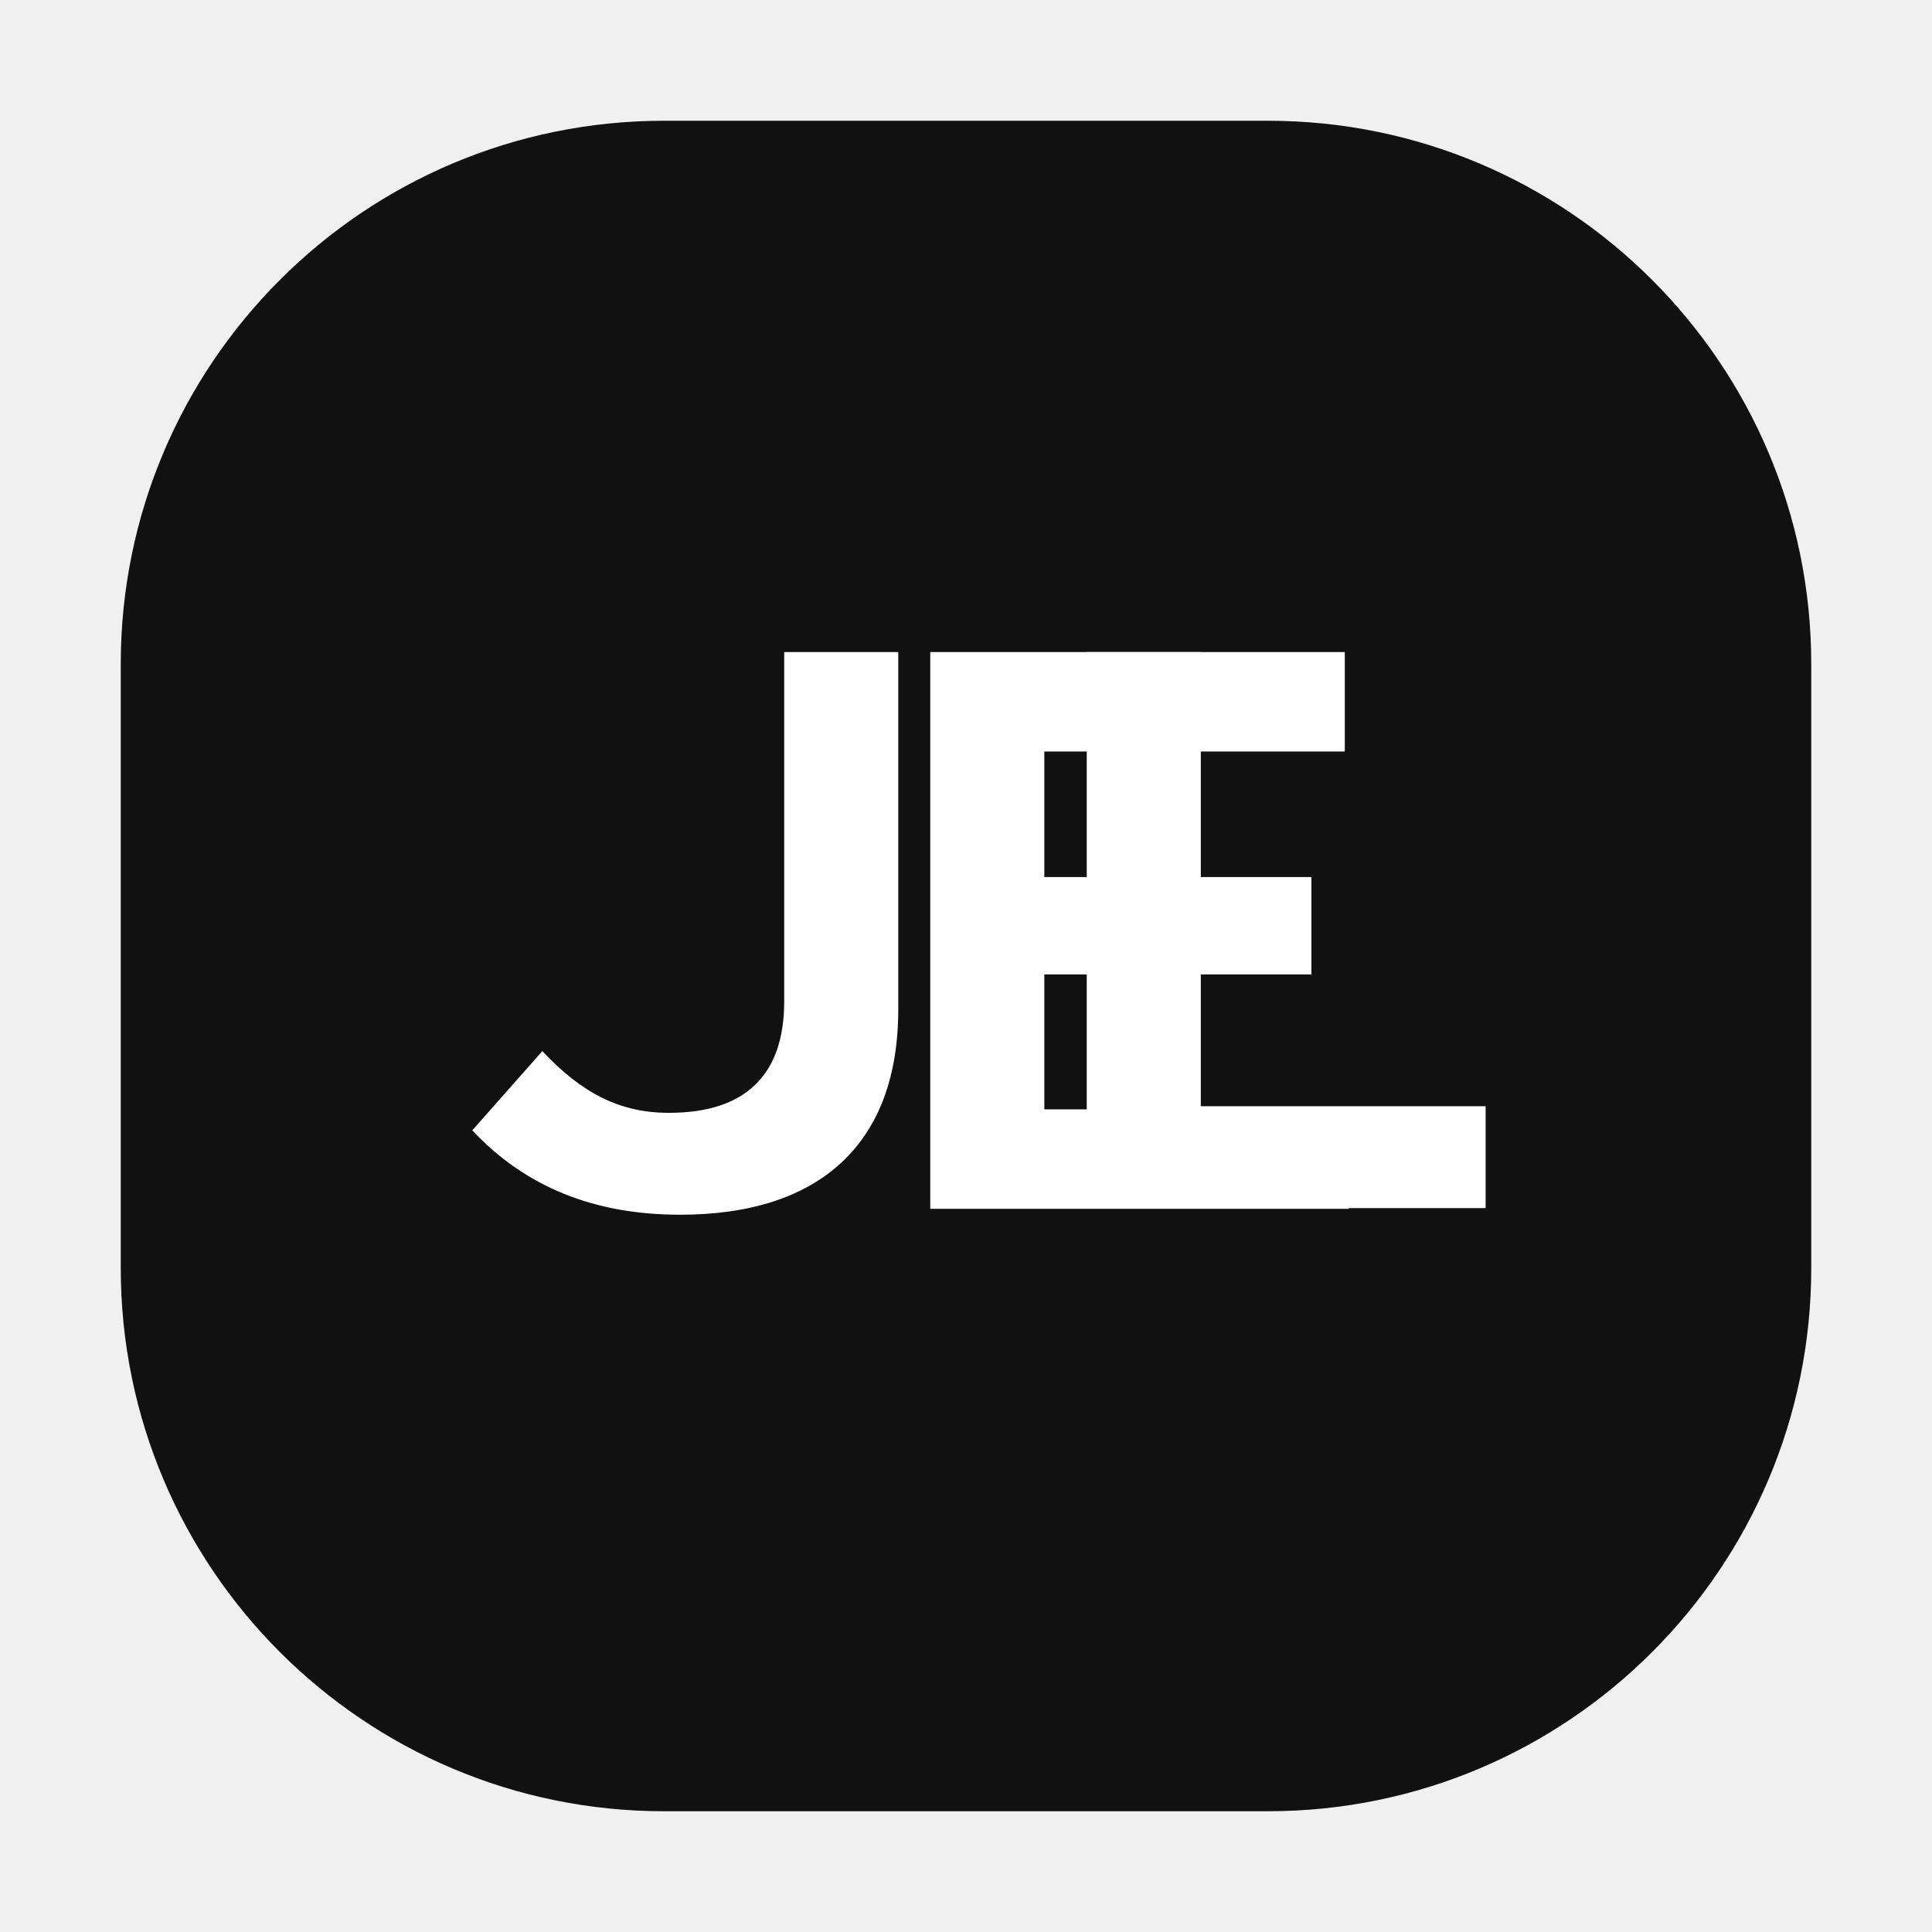
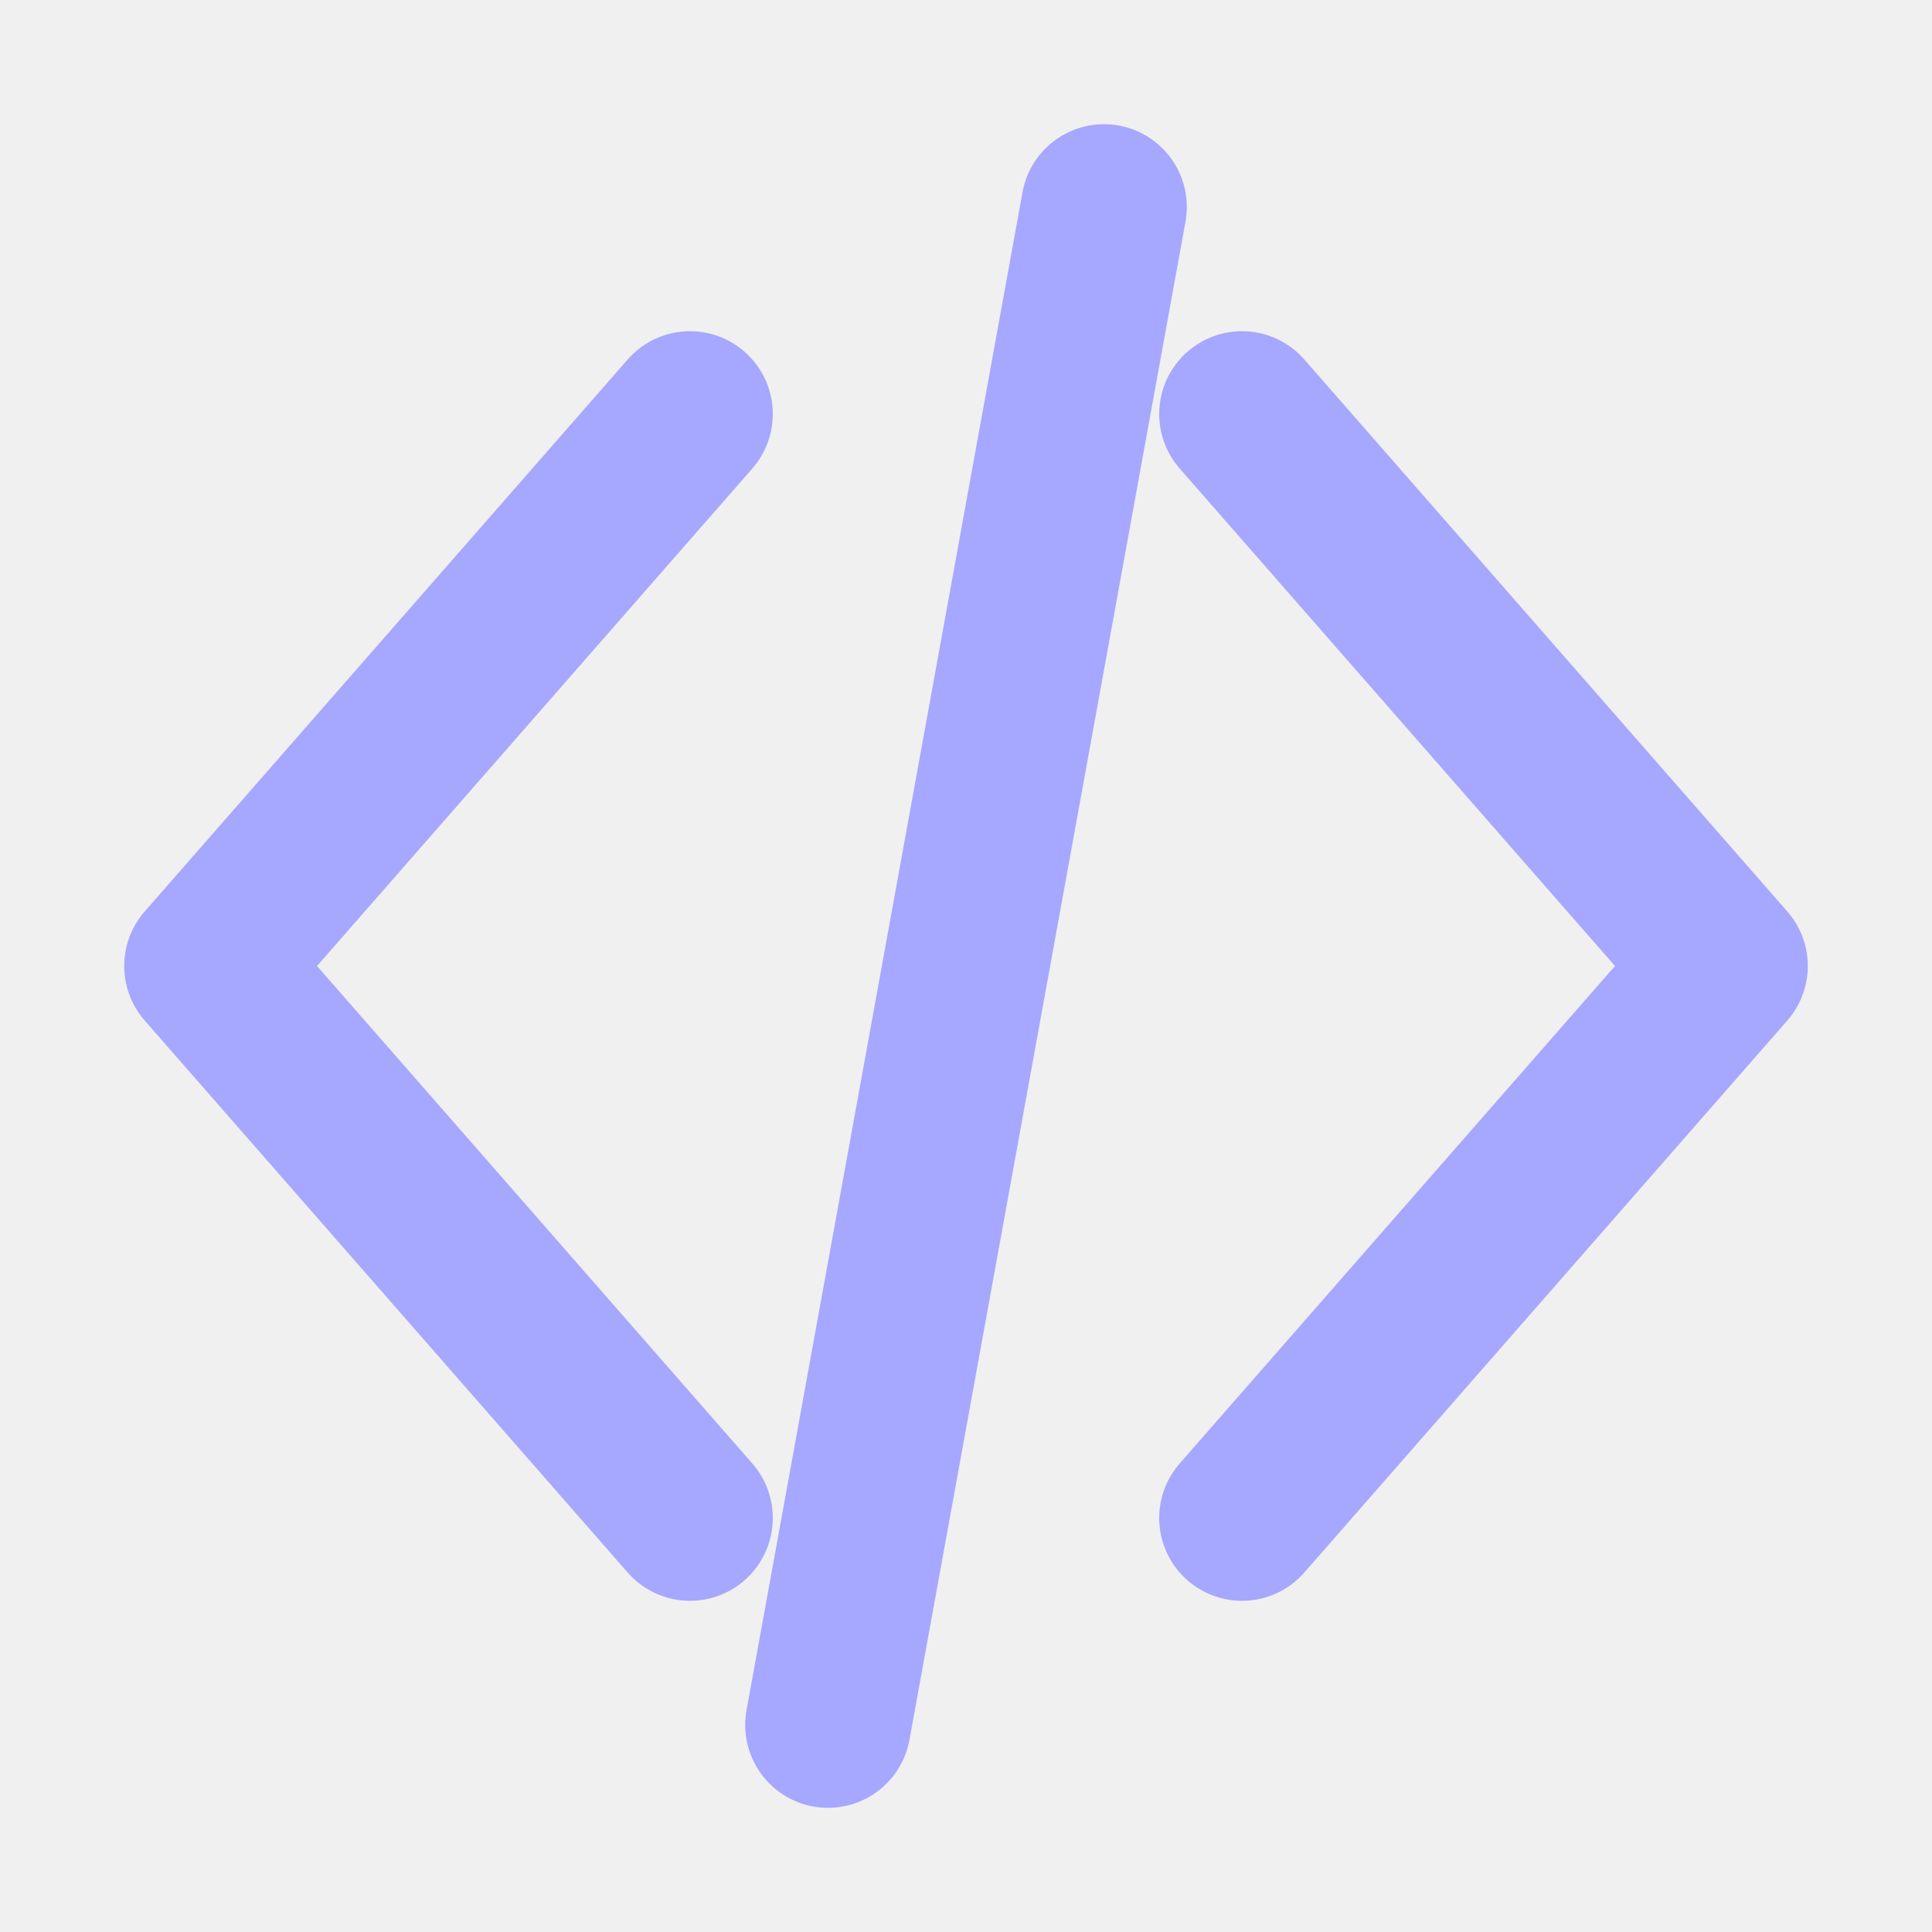
- <svg xmlns="http://www.w3.org/2000/svg" viewBox="0 0 64 64" fill="none">
-   <rect x="4" y="4" width="56" height="56" rx="18" fill="#111111" />
-   <path d="M22.08 18h5.248v16.448c0 6.176-3.616 9.44-10.032 9.44-3.968 0-7.12-1.28-9.568-3.88l3.224-3.648c1.824 1.944 3.572 2.84 5.824 2.84 3.576 0 5.304-1.788 5.304-5.128V18Z" fill="white" transform="scale(.72) translate(14 12)" />
-   <path d="M20.8 18h19.072v4.576H26.048v5.776h12.288v4.48H26.048v6.208h14.016v4.576H20.8V18Z" fill="white" transform="scale(.72) translate(22 12)" />
-   <path d="M18 18h5.248v20.896h13.104v4.688H18V18Z" fill="white" transform="scale(.72) translate(32 12)" />
+ <svg xmlns="http://www.w3.org/2000/svg" viewBox="0 0 28 28" fill="none">
+   <path d="m10 6-7 8 7 8M18 6l7 8-7 8M16 3l-4 22" stroke="#a6a7ff" stroke-width="2.4" stroke-linecap="round" stroke-linejoin="round" />
</svg>
